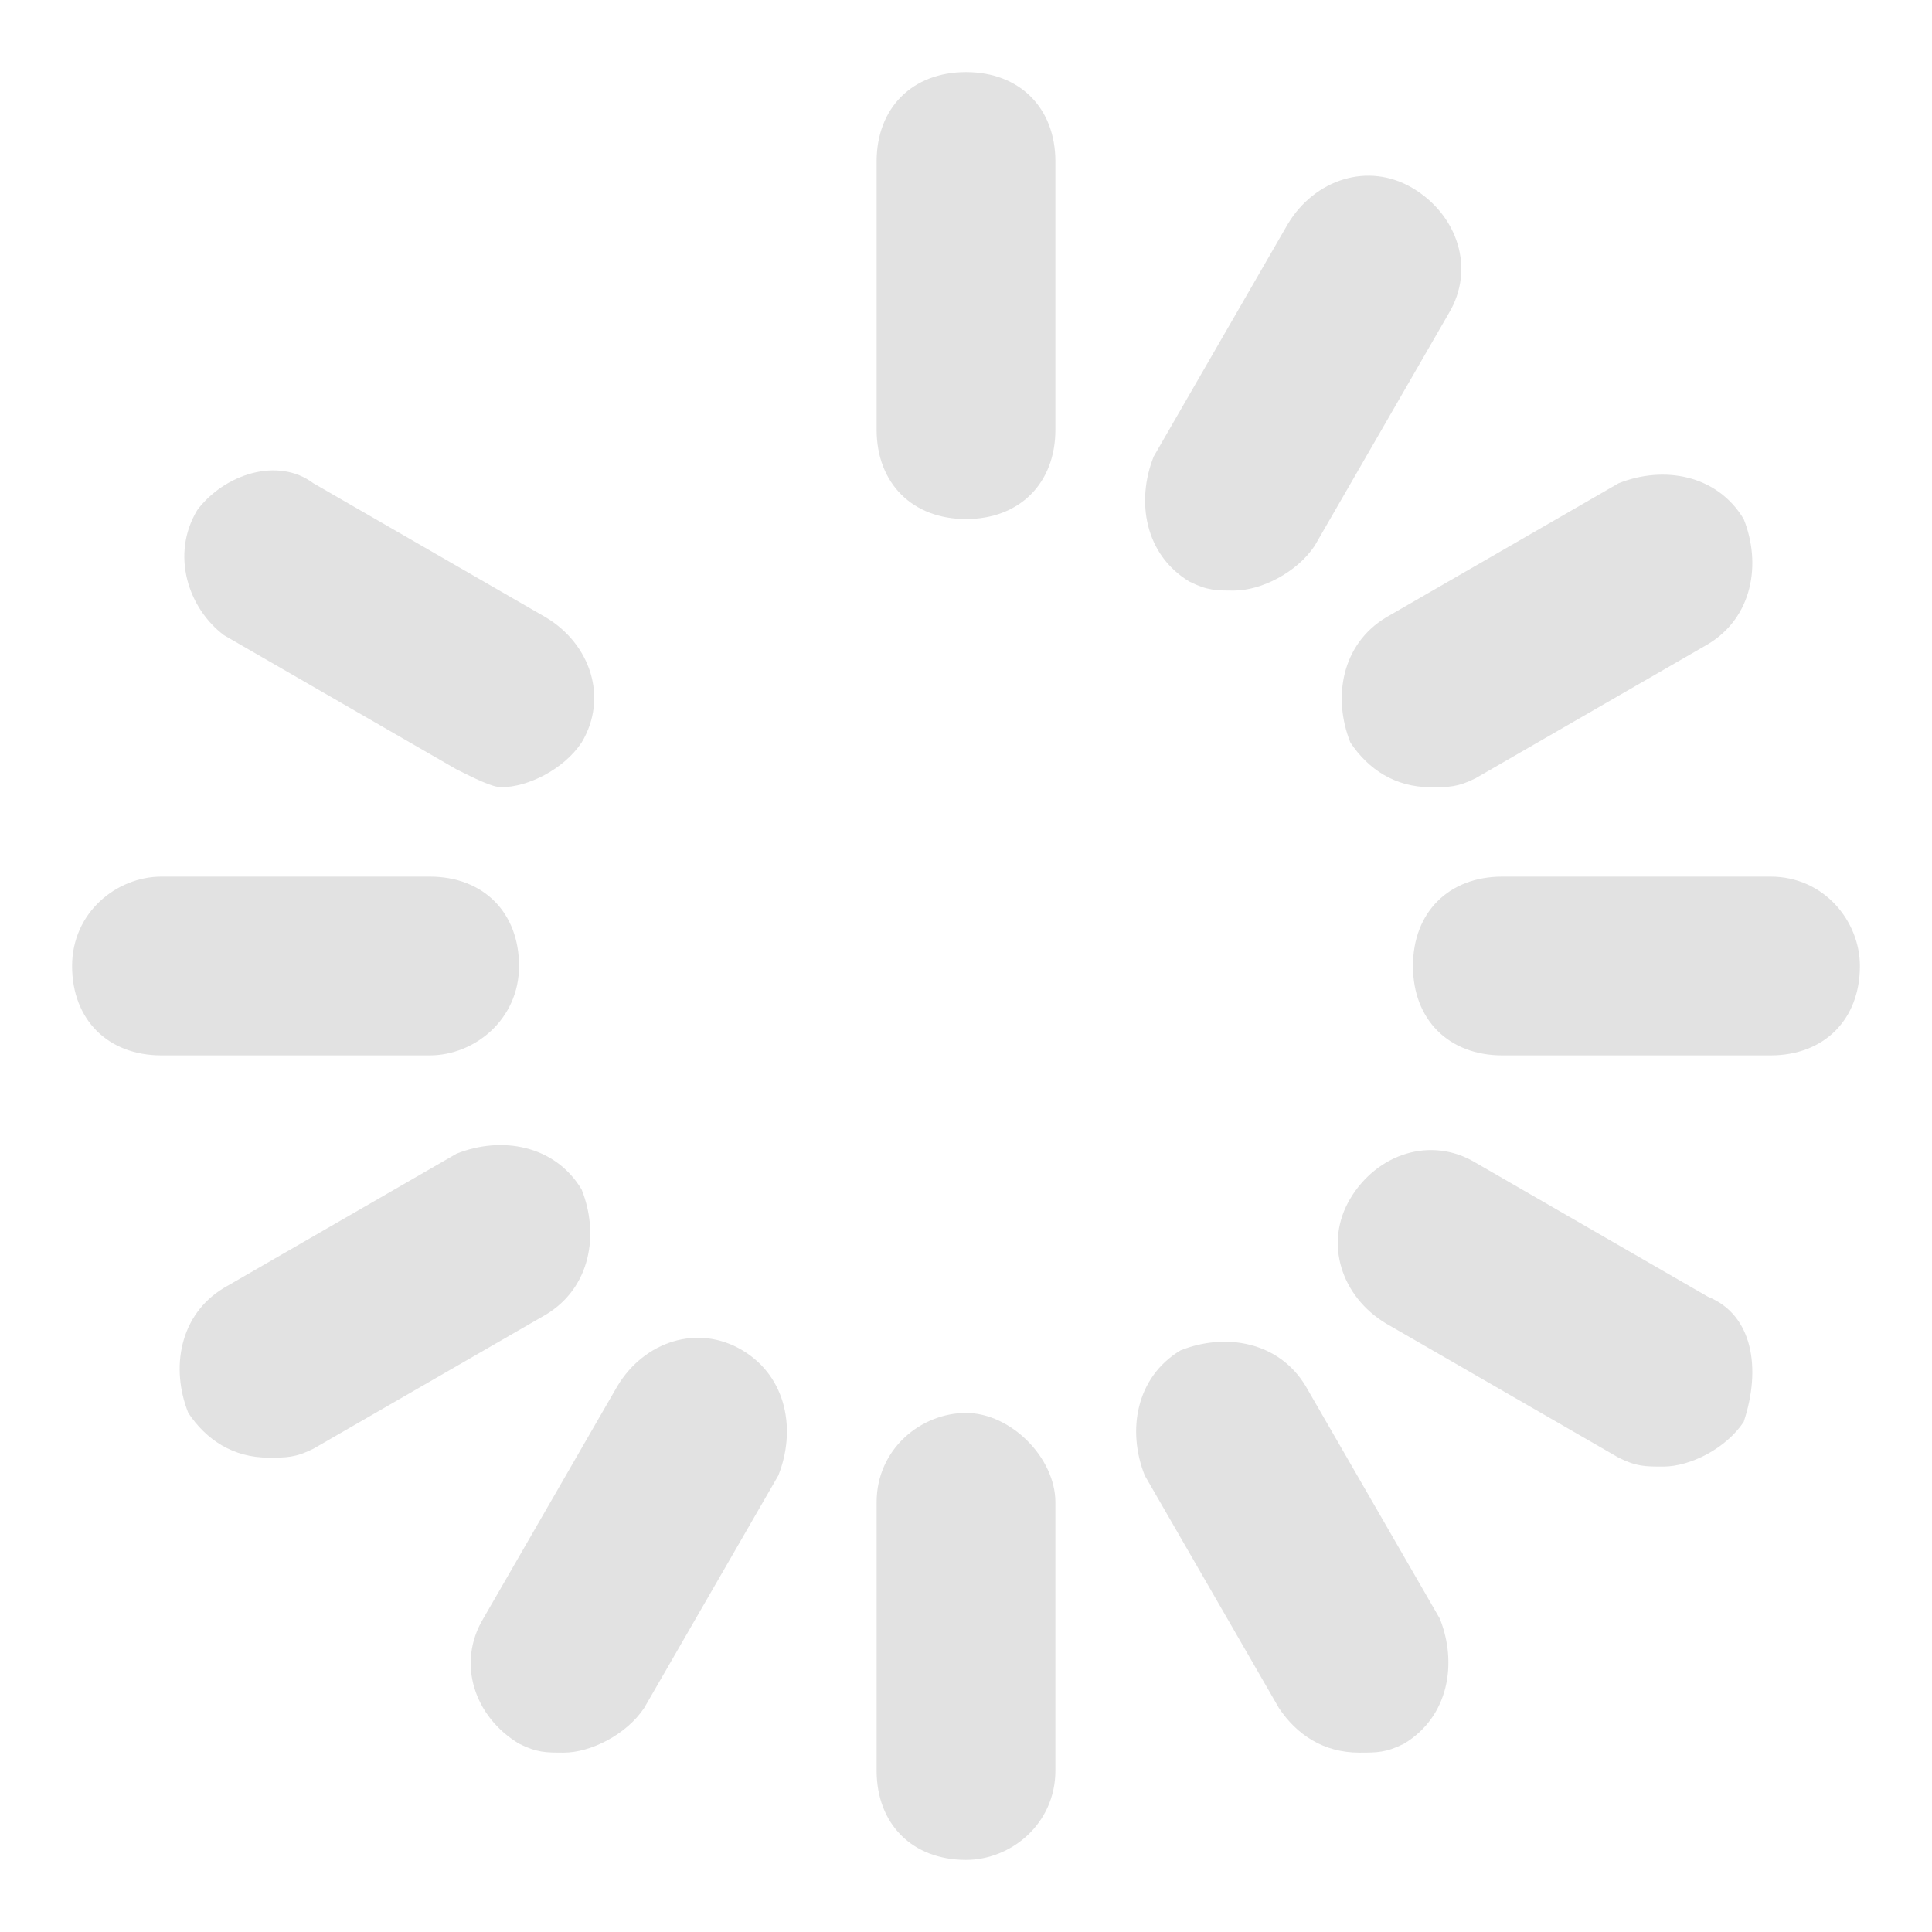
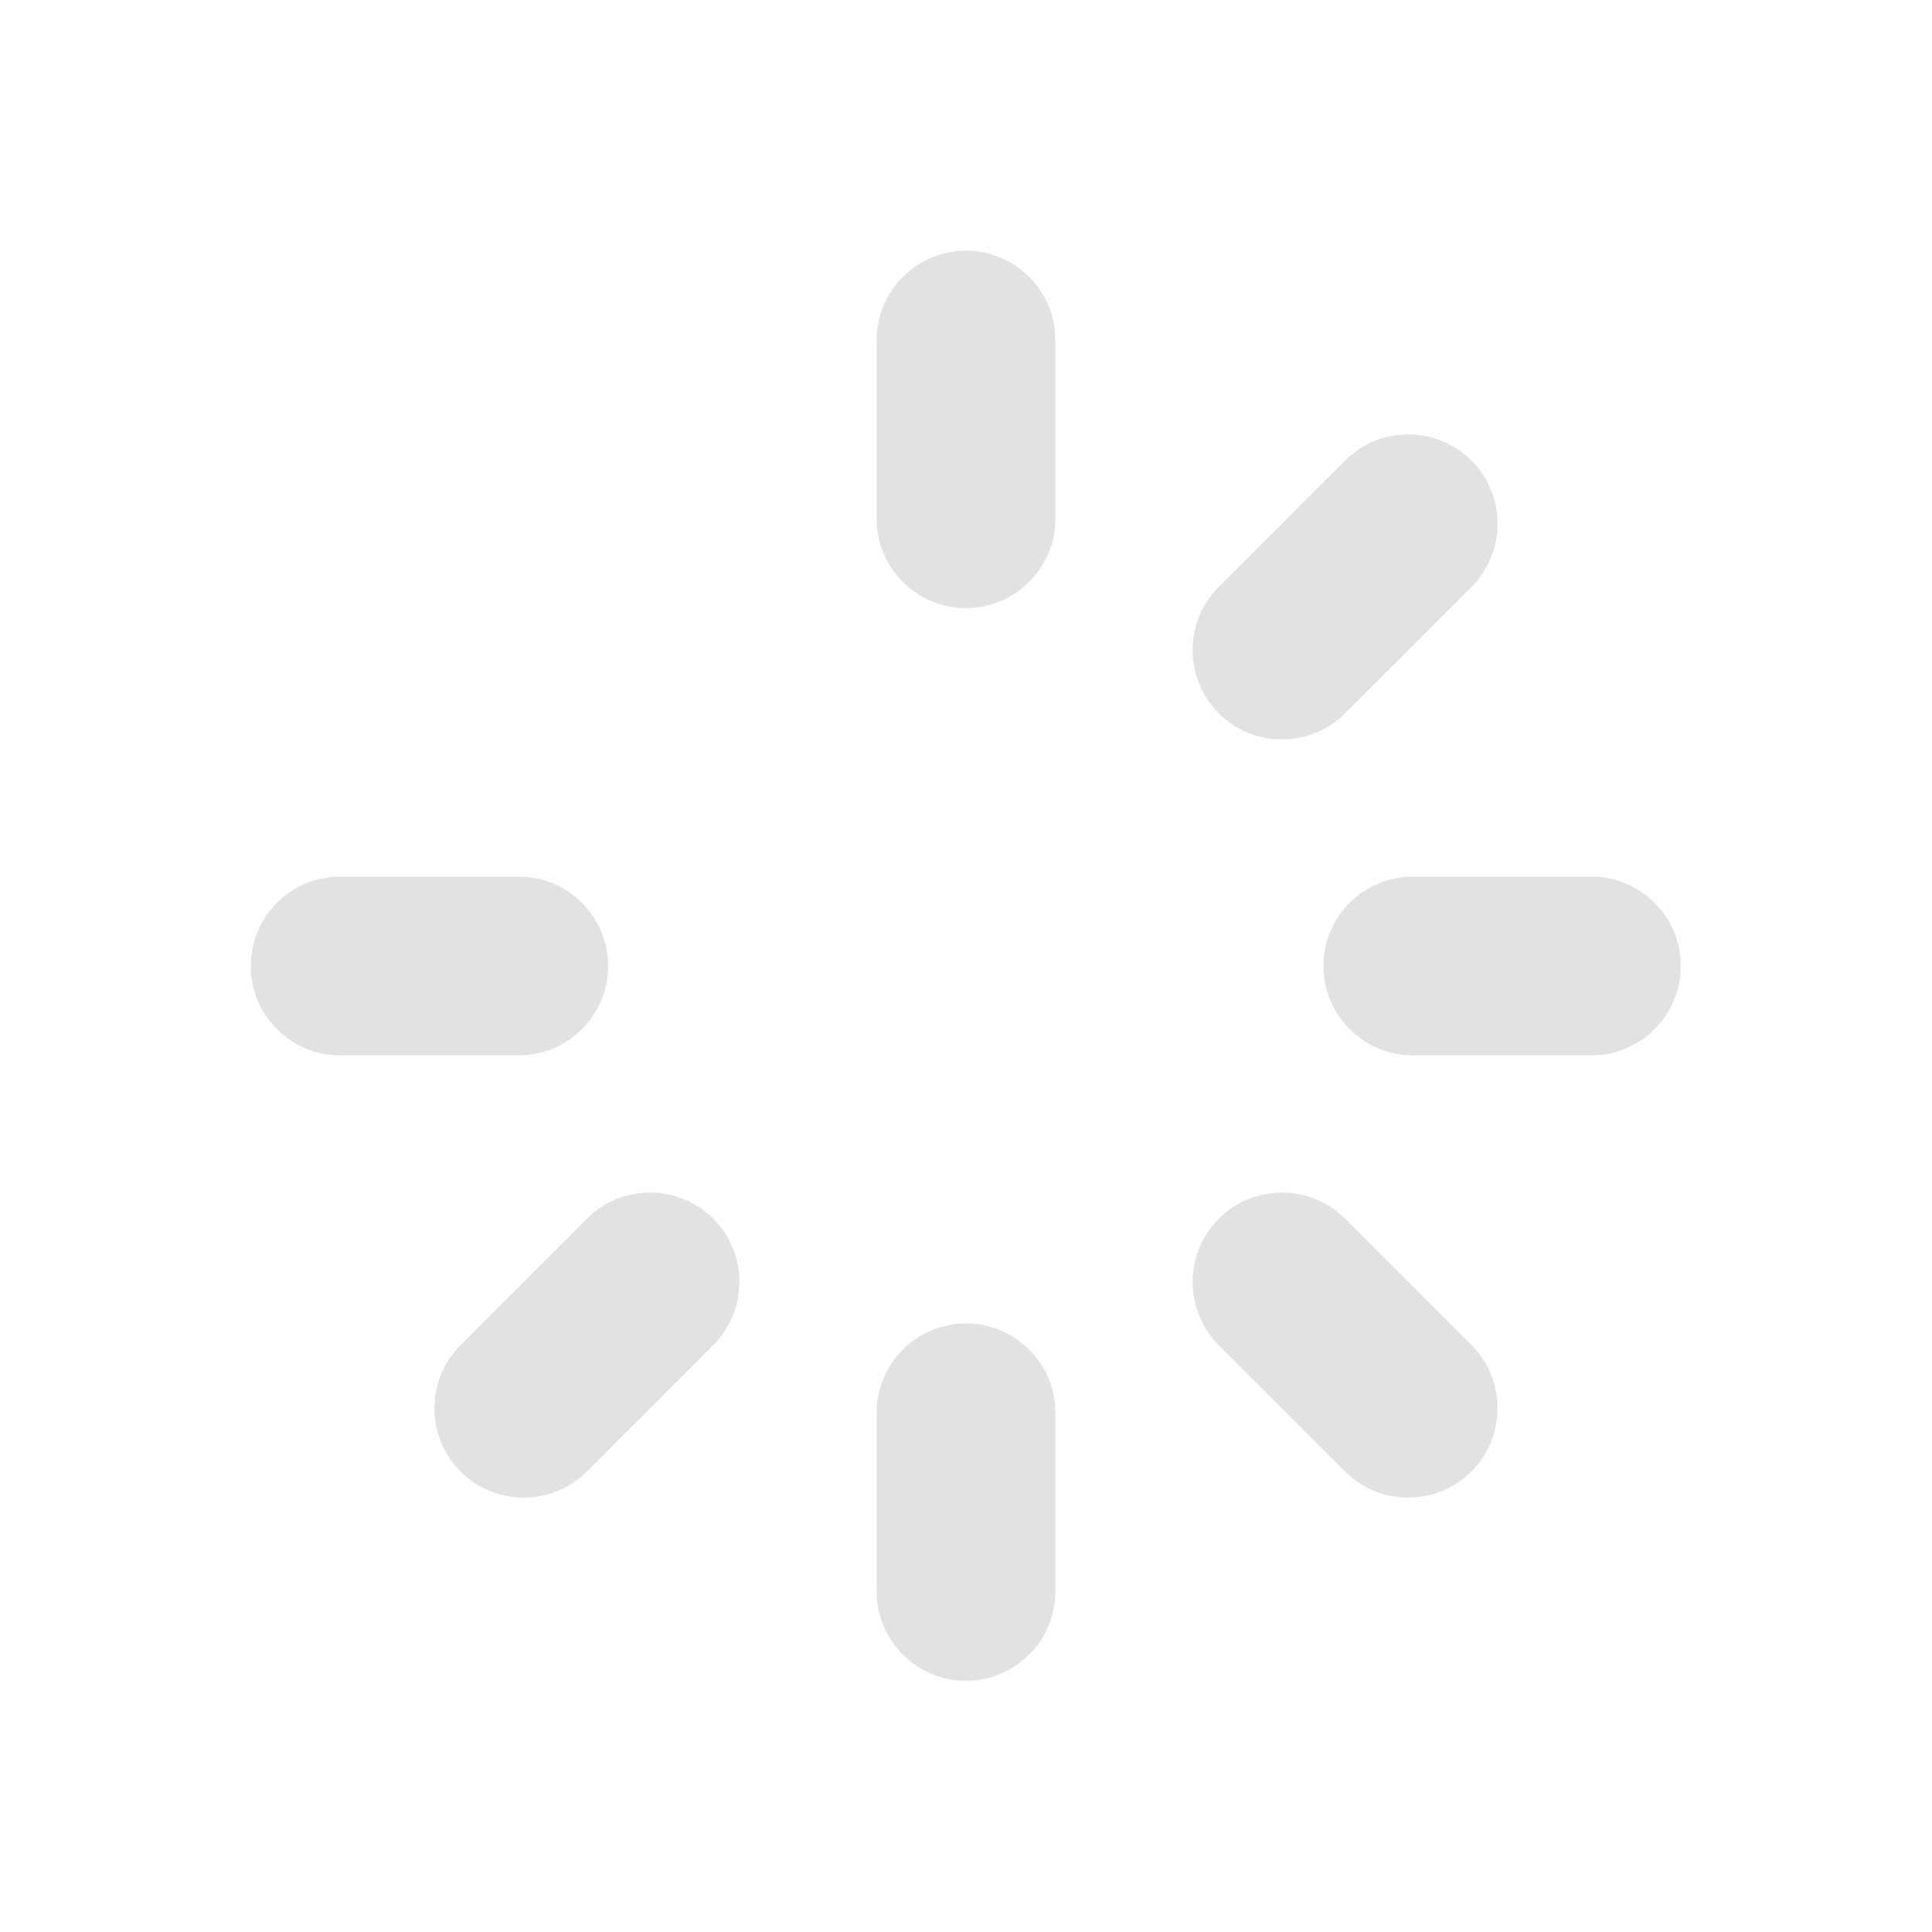
<svg xmlns="http://www.w3.org/2000/svg" version="1.1" width="1080" height="1080" viewBox="0 0 1080 1080" xml:space="preserve">
  <defs>
</defs>
-   <rect x="0" y="0" width="100%" height="100%" fill="transparent" />
-   <g transform="matrix(1 0 0 1 540 540)" id="56c458bc-0703-47c9-807b-40c6c8945f92">
- </g>
-   <g transform="matrix(1 0 0 1 540 540)" id="e642b775-a0da-417a-8347-b26424603f1d">
+   <g transform="matrix(1 0 0 1 540 540)" id="bede5ecb-cfd9-41ad-b040-543181e5be39">
    <rect style="stroke: none; stroke-width: 1; stroke-dasharray: none; stroke-linecap: butt; stroke-dashoffset: 0; stroke-linejoin: miter; stroke-miterlimit: 4; fill: rgb(255,255,255); fill-rule: nonzero; opacity: 1; visibility: hidden;" vector-effect="non-scaling-stroke" x="-540" y="-540" rx="0" ry="0" width="1080" height="1080" />
  </g>
-   <g transform="matrix(0 0 0 0 0 0)">
-     <g style="">
+   <g transform="matrix(1 0 0 1 540 540)" id="4de321a7-e31f-4e20-8cf1-f7de98cee39e">
</g>
-   </g>
-   <g transform="matrix(0 0 0 0 0 0)">
-     <g style="">
- </g>
-   </g>
-   <g transform="matrix(0 0 0 0 0 0)">
-     <g style="">
- </g>
-   </g>
-   <g transform="matrix(0 0 0 0 0 0)">
-     <g style="">
- </g>
-   </g>
-   <g transform="matrix(0 0 0 0 0 0)">
-     <g style="">
- </g>
-   </g>
-   <g transform="matrix(NaN NaN NaN NaN 0 0)">
-     <g style="">
- </g>
-   </g>
-   <g transform="matrix(49.97 0 0 49.97 540 540)">
+   <g transform="matrix(25.78 0 0 25.78 540 540)">
    <g style="" vector-effect="non-scaling-stroke">
-       <g transform="matrix(1 0 0 1 0 -7.5)">
-         <path style="stroke: none; stroke-width: 1; stroke-dasharray: none; stroke-linecap: butt; stroke-dashoffset: 0; stroke-linejoin: miter; stroke-miterlimit: 4; fill: rgb(226,226,226); fill-rule: nonzero; opacity: 1;" vector-effect="non-scaling-stroke" transform=" translate(-12, -4.5)" d="M 12 2 C 11.4 2 11 2.4 11 3 L 11 6 C 11 6.6 11.4 7 12 7 C 12.6 7 13 6.6 13 6 L 13 3 C 13 2.4 12.6 2 12 2 z" stroke-linecap="round" />
+       <g transform="matrix(1 0 0 1 0 -11.63)">
+         <path style="stroke: none; stroke-width: 1; stroke-dasharray: none; stroke-linecap: butt; stroke-dashoffset: 0; stroke-linejoin: miter; stroke-miterlimit: 4; fill: rgb(226,226,226); fill-rule: nonzero; opacity: 1;" vector-effect="non-scaling-stroke" transform=" translate(-16, -4.38)" d="M 16 8.25 C 17.068 8.25 17.938 7.381 17.938 6.312 L 17.938 2.438 C 17.938 1.369 17.068 0.5 16 0.5 C 14.932 0.5 14.062 1.369 14.062 2.438 L 14.062 6.312 C 14.062 7.381 14.932 8.25 16 8.25 z" stroke-linecap="round" />
      </g>
-       <g transform="matrix(1 0 0 1 3.77 -6.52)">
-         <path style="stroke: none; stroke-width: 1; stroke-dasharray: none; stroke-linecap: butt; stroke-dashoffset: 0; stroke-linejoin: miter; stroke-miterlimit: 4; fill: rgb(226,226,226); fill-rule: nonzero; opacity: 1;" vector-effect="non-scaling-stroke" transform=" translate(-15.77, -5.48)" d="M 14.5 7.7 C 14.7 7.8 14.8 7.8 15 7.8 C 15.3 7.8 15.7 7.6 15.9 7.3 L 17.4 4.7 C 17.7 4.2 17.5 3.6 17 3.3 C 16.5 3 15.9 3.2 15.6 3.7 L 14.1 6.3 C 13.9 6.8 14 7.4 14.5 7.7 z" stroke-linecap="round" />
+       <g transform="matrix(1 0 0 1 -11.63 0)">
+         <path style="stroke: none; stroke-width: 1; stroke-dasharray: none; stroke-linecap: butt; stroke-dashoffset: 0; stroke-linejoin: miter; stroke-miterlimit: 4; fill: rgb(226,226,226); fill-rule: nonzero; opacity: 1;" vector-effect="non-scaling-stroke" transform=" translate(-4.38, -16)" d="M 6.312 14.062 L 2.438 14.062 C 1.369 14.062 0.5 14.932 0.5 16 C 0.5 17.068 1.369 17.938 2.438 17.938 L 6.312 17.938 C 7.381 17.938 8.25 17.068 8.25 16 C 8.25 14.932 7.381 14.062 6.312 14.062 z" stroke-linecap="round" />
      </g>
-       <g transform="matrix(1 0 0 1 6.5 -3.75)">
-         <path style="stroke: none; stroke-width: 1; stroke-dasharray: none; stroke-linecap: butt; stroke-dashoffset: 0; stroke-linejoin: miter; stroke-miterlimit: 4; fill: rgb(226,226,226); fill-rule: nonzero; opacity: 1;" vector-effect="non-scaling-stroke" transform=" translate(-18.5, -8.25)" d="M 16.3 9.5 C 16.5 9.8 16.8 10 17.2 10 C 17.4 10 17.5 10 17.7 9.9 L 20.3 8.4 C 20.8 8.1 20.9 7.5 20.7 7 C 20.4 6.5 19.8 6.4 19.3 6.6 L 16.7 8.1 C 16.2 8.4 16.1 9 16.3 9.5 z" stroke-linecap="round" />
+       <g transform="matrix(1 0 0 1 -8.22 8.22)">
+         <path style="stroke: none; stroke-width: 1; stroke-dasharray: none; stroke-linecap: butt; stroke-dashoffset: 0; stroke-linejoin: miter; stroke-miterlimit: 4; fill: rgb(226,226,226); fill-rule: nonzero; opacity: 1;" vector-effect="non-scaling-stroke" transform=" translate(-7.78, -24.22)" d="M 5.04 26.96 C 5.406 27.326 5.892 27.528 6.41 27.528 C 6.927 27.528 7.414 27.326 7.78 26.96 L 10.52 24.22 C 11.275 23.465 11.275 22.235 10.52 21.48 C 9.765 20.725 8.535 20.725 7.78 21.48 L 5.04 24.22 C 4.285 24.975 4.285 26.205 5.04 26.96 z" stroke-linecap="round" />
      </g>
-       <g transform="matrix(1 0 0 1 7.5 0)">
-         <path style="stroke: none; stroke-width: 1; stroke-dasharray: none; stroke-linecap: butt; stroke-dashoffset: 0; stroke-linejoin: miter; stroke-miterlimit: 4; fill: rgb(226,226,226); fill-rule: nonzero; opacity: 1;" vector-effect="non-scaling-stroke" transform=" translate(-19.5, -12)" d="M 21 11 L 18 11 C 18 11 18 11 18 11 C 17.4 11 17 11.4 17 12 C 17 12.6 17.4 13 18 13 L 21 13 C 21 13 21 13 21 13 C 21.6 13 22 12.6 22 12 C 22 11.5 21.6 11 21 11 z" stroke-linecap="round" />
+       <g transform="matrix(1 0 0 1 0 11.63)">
+         <path style="stroke: none; stroke-width: 1; stroke-dasharray: none; stroke-linecap: butt; stroke-dashoffset: 0; stroke-linejoin: miter; stroke-miterlimit: 4; fill: rgb(226,226,226); fill-rule: nonzero; opacity: 1;" vector-effect="non-scaling-stroke" transform=" translate(-16, -27.63)" d="M 14.062 29.562 C 14.062 30.631 14.932 31.5 16 31.5 C 17.068 31.5 17.938 30.631 17.938 29.562 L 17.938 25.688 C 17.938 24.619 17.068 23.75 16 23.75 C 14.932 23.75 14.062 24.619 14.062 25.688 L 14.062 29.562 z" stroke-linecap="round" />
      </g>
-       <g transform="matrix(1 0 0 1 6.48 3.83)">
-         <path style="stroke: none; stroke-width: 1; stroke-dasharray: none; stroke-linecap: butt; stroke-dashoffset: 0; stroke-linejoin: miter; stroke-miterlimit: 4; fill: rgb(226,226,226); fill-rule: nonzero; opacity: 1;" vector-effect="non-scaling-stroke" transform=" translate(-18.48, -15.83)" d="M 20.3 15.7 L 17.7 14.2 C 17.2 13.9 16.6 14.1 16.3 14.6 C 16 15.1 16.2 15.7 16.7 16 L 19.3 17.5 C 19.5 17.6 19.6 17.6 19.8 17.6 C 20.1 17.6 20.5 17.4 20.7 17.1 C 20.9 16.5 20.8 15.9 20.3 15.7 z" stroke-linecap="round" />
+       <g transform="matrix(1 0 0 1 8.22 8.22)">
+         <path style="stroke: none; stroke-width: 1; stroke-dasharray: none; stroke-linecap: butt; stroke-dashoffset: 0; stroke-linejoin: miter; stroke-miterlimit: 4; fill: rgb(226,226,226); fill-rule: nonzero; opacity: 1;" vector-effect="non-scaling-stroke" transform=" translate(-24.22, -24.22)" d="M 21.48 24.22 L 24.22 26.96 C 24.586 27.326 25.073 27.528 25.59 27.528 C 26.108 27.528 26.594 27.326 26.96 26.96 C 27.715 26.205 27.715 24.975 26.96 24.22 L 24.22 21.48 C 23.465 20.725 22.235 20.725 21.48 21.48 C 20.726 22.235 20.726 23.465 21.48 24.22 z" stroke-linecap="round" />
      </g>
-       <g transform="matrix(1 0 0 1 3.65 6.5)">
-         <path style="stroke: none; stroke-width: 1; stroke-dasharray: none; stroke-linecap: butt; stroke-dashoffset: 0; stroke-linejoin: miter; stroke-miterlimit: 4; fill: rgb(226,226,226); fill-rule: nonzero; opacity: 1;" vector-effect="non-scaling-stroke" transform=" translate(-15.65, -18.5)" d="M 15.8 16.7 C 15.5 16.2 14.9 16.1 14.4 16.3 C 13.9 16.6 13.8 17.2 14 17.7 L 15.5 20.3 C 15.7 20.6 16 20.8 16.4 20.8 C 16.6 20.8 16.7 20.8 16.9 20.7 C 17.4 20.4 17.5 19.8 17.3 19.3 L 15.8 16.7 z" stroke-linecap="round" />
+       <g transform="matrix(1 0 0 1 11.63 0)">
+         <path style="stroke: none; stroke-width: 1; stroke-dasharray: none; stroke-linecap: butt; stroke-dashoffset: 0; stroke-linejoin: miter; stroke-miterlimit: 4; fill: rgb(226,226,226); fill-rule: nonzero; opacity: 1;" vector-effect="non-scaling-stroke" transform=" translate(-27.63, -16)" d="M 29.562 14.062 L 25.688 14.062 C 24.619 14.062 23.75 14.932 23.75 16 C 23.75 17.068 24.619 17.938 25.688 17.938 L 29.562 17.938 C 30.631 17.938 31.5 17.068 31.5 16 C 31.5 14.932 30.631 14.062 29.562 14.062 z" stroke-linecap="round" />
      </g>
-       <g transform="matrix(1 0 0 1 0 7.5)">
-         <path style="stroke: none; stroke-width: 1; stroke-dasharray: none; stroke-linecap: butt; stroke-dashoffset: 0; stroke-linejoin: miter; stroke-miterlimit: 4; fill: rgb(226,226,226); fill-rule: nonzero; opacity: 1;" vector-effect="non-scaling-stroke" transform=" translate(-12, -19.5)" d="M 12 17 C 11.5 17 11 17.4 11 18 L 11 21 C 11 21.6 11.4 22 12 22 C 12 22 12 22 12 22 C 12.5 22 13 21.6 13 21 L 13 18 C 13 17.5 12.5 17 12 17 z" stroke-linecap="round" />
-       </g>
-       <g transform="matrix(1 0 0 1 -3.77 6.48)">
-         <path style="stroke: none; stroke-width: 1; stroke-dasharray: none; stroke-linecap: butt; stroke-dashoffset: 0; stroke-linejoin: miter; stroke-miterlimit: 4; fill: rgb(226,226,226); fill-rule: nonzero; opacity: 1;" vector-effect="non-scaling-stroke" transform=" translate(-8.23, -18.48)" d="M 9.5 16.3 C 9 16 8.4 16.2 8.1 16.7 L 6.6 19.3 C 6.3 19.8 6.5 20.4 7 20.7 C 7.2 20.8 7.3 20.8 7.5 20.8 C 7.8 20.8 8.2 20.6 8.4 20.3 L 9.9 17.7 C 10.1 17.2 10 16.6 9.5 16.3 z" stroke-linecap="round" />
-       </g>
-       <g transform="matrix(1 0 0 1 -6.5 3.75)">
-         <path style="stroke: none; stroke-width: 1; stroke-dasharray: none; stroke-linecap: butt; stroke-dashoffset: 0; stroke-linejoin: miter; stroke-miterlimit: 4; fill: rgb(226,226,226); fill-rule: nonzero; opacity: 1;" vector-effect="non-scaling-stroke" transform=" translate(-5.5, -15.75)" d="M 7.7 14.5 C 7.4 14 6.8 13.9 6.3 14.1 L 3.7 15.6 C 3.2 15.9 3.1 16.5 3.3 17 C 3.5 17.3 3.8 17.5 4.2 17.5 C 4.4 17.5 4.5 17.5 4.7 17.4 L 7.3 15.9 C 7.8 15.6 7.9 15 7.7 14.5 z" stroke-linecap="round" />
-       </g>
-       <g transform="matrix(1 0 0 1 -7.5 0)">
-         <path style="stroke: none; stroke-width: 1; stroke-dasharray: none; stroke-linecap: butt; stroke-dashoffset: 0; stroke-linejoin: miter; stroke-miterlimit: 4; fill: rgb(226,226,226); fill-rule: nonzero; opacity: 1;" vector-effect="non-scaling-stroke" transform=" translate(-4.5, -12)" d="M 6 13 C 6.5 13 7 12.6 7 12 C 7 11.4 6.6 11 6 11 L 3 11 C 3 11 3 11 3 11 C 2.5 11 2 11.4 2 12 C 2 12.6 2.4 13 3 13 L 6 13 C 6 13 6 13 6 13 z" stroke-linecap="round" />
-       </g>
-       <g transform="matrix(1 0 0 1 -6.45 -3.77)">
-         <path style="stroke: none; stroke-width: 1; stroke-dasharray: none; stroke-linecap: butt; stroke-dashoffset: 0; stroke-linejoin: miter; stroke-miterlimit: 4; fill: rgb(226,226,226); fill-rule: nonzero; opacity: 1;" vector-effect="non-scaling-stroke" transform=" translate(-5.55, -8.23)" d="M 3.7 8.3 L 6.3 9.8 C 6.5 9.9 6.7 10 6.8 10 C 7.1 10 7.5 9.8 7.7 9.5 C 8 9 7.8 8.4 7.3 8.1 L 4.7 6.6 C 4.3 6.3 3.7 6.5 3.4 6.9 C 3.1 7.4 3.3 8 3.7 8.3 z" stroke-linecap="round" />
+       <g transform="matrix(1 0 0 1 8.22 -8.22)">
+         <path style="stroke: none; stroke-width: 1; stroke-dasharray: none; stroke-linecap: butt; stroke-dashoffset: 0; stroke-linejoin: miter; stroke-miterlimit: 4; fill: rgb(226,226,226); fill-rule: nonzero; opacity: 1;" vector-effect="non-scaling-stroke" transform=" translate(-24.22, -7.78)" d="M 22.85 11.087 C 23.368 11.087 23.854 10.886 24.22 10.52 L 26.96 7.78 C 27.715 7.025 27.715 5.795 26.96 5.04 C 26.205 4.285 24.975 4.285 24.22 5.04 L 21.48 7.78 C 20.726 8.535 20.726 9.765 21.48 10.52 C 21.847 10.886 22.333 11.087 22.85 11.087 z" stroke-linecap="round" />
      </g>
    </g>
  </g>
-   <g transform="matrix(NaN NaN NaN NaN 0 0)">
-     <g style="">
- </g>
-   </g>
</svg>
